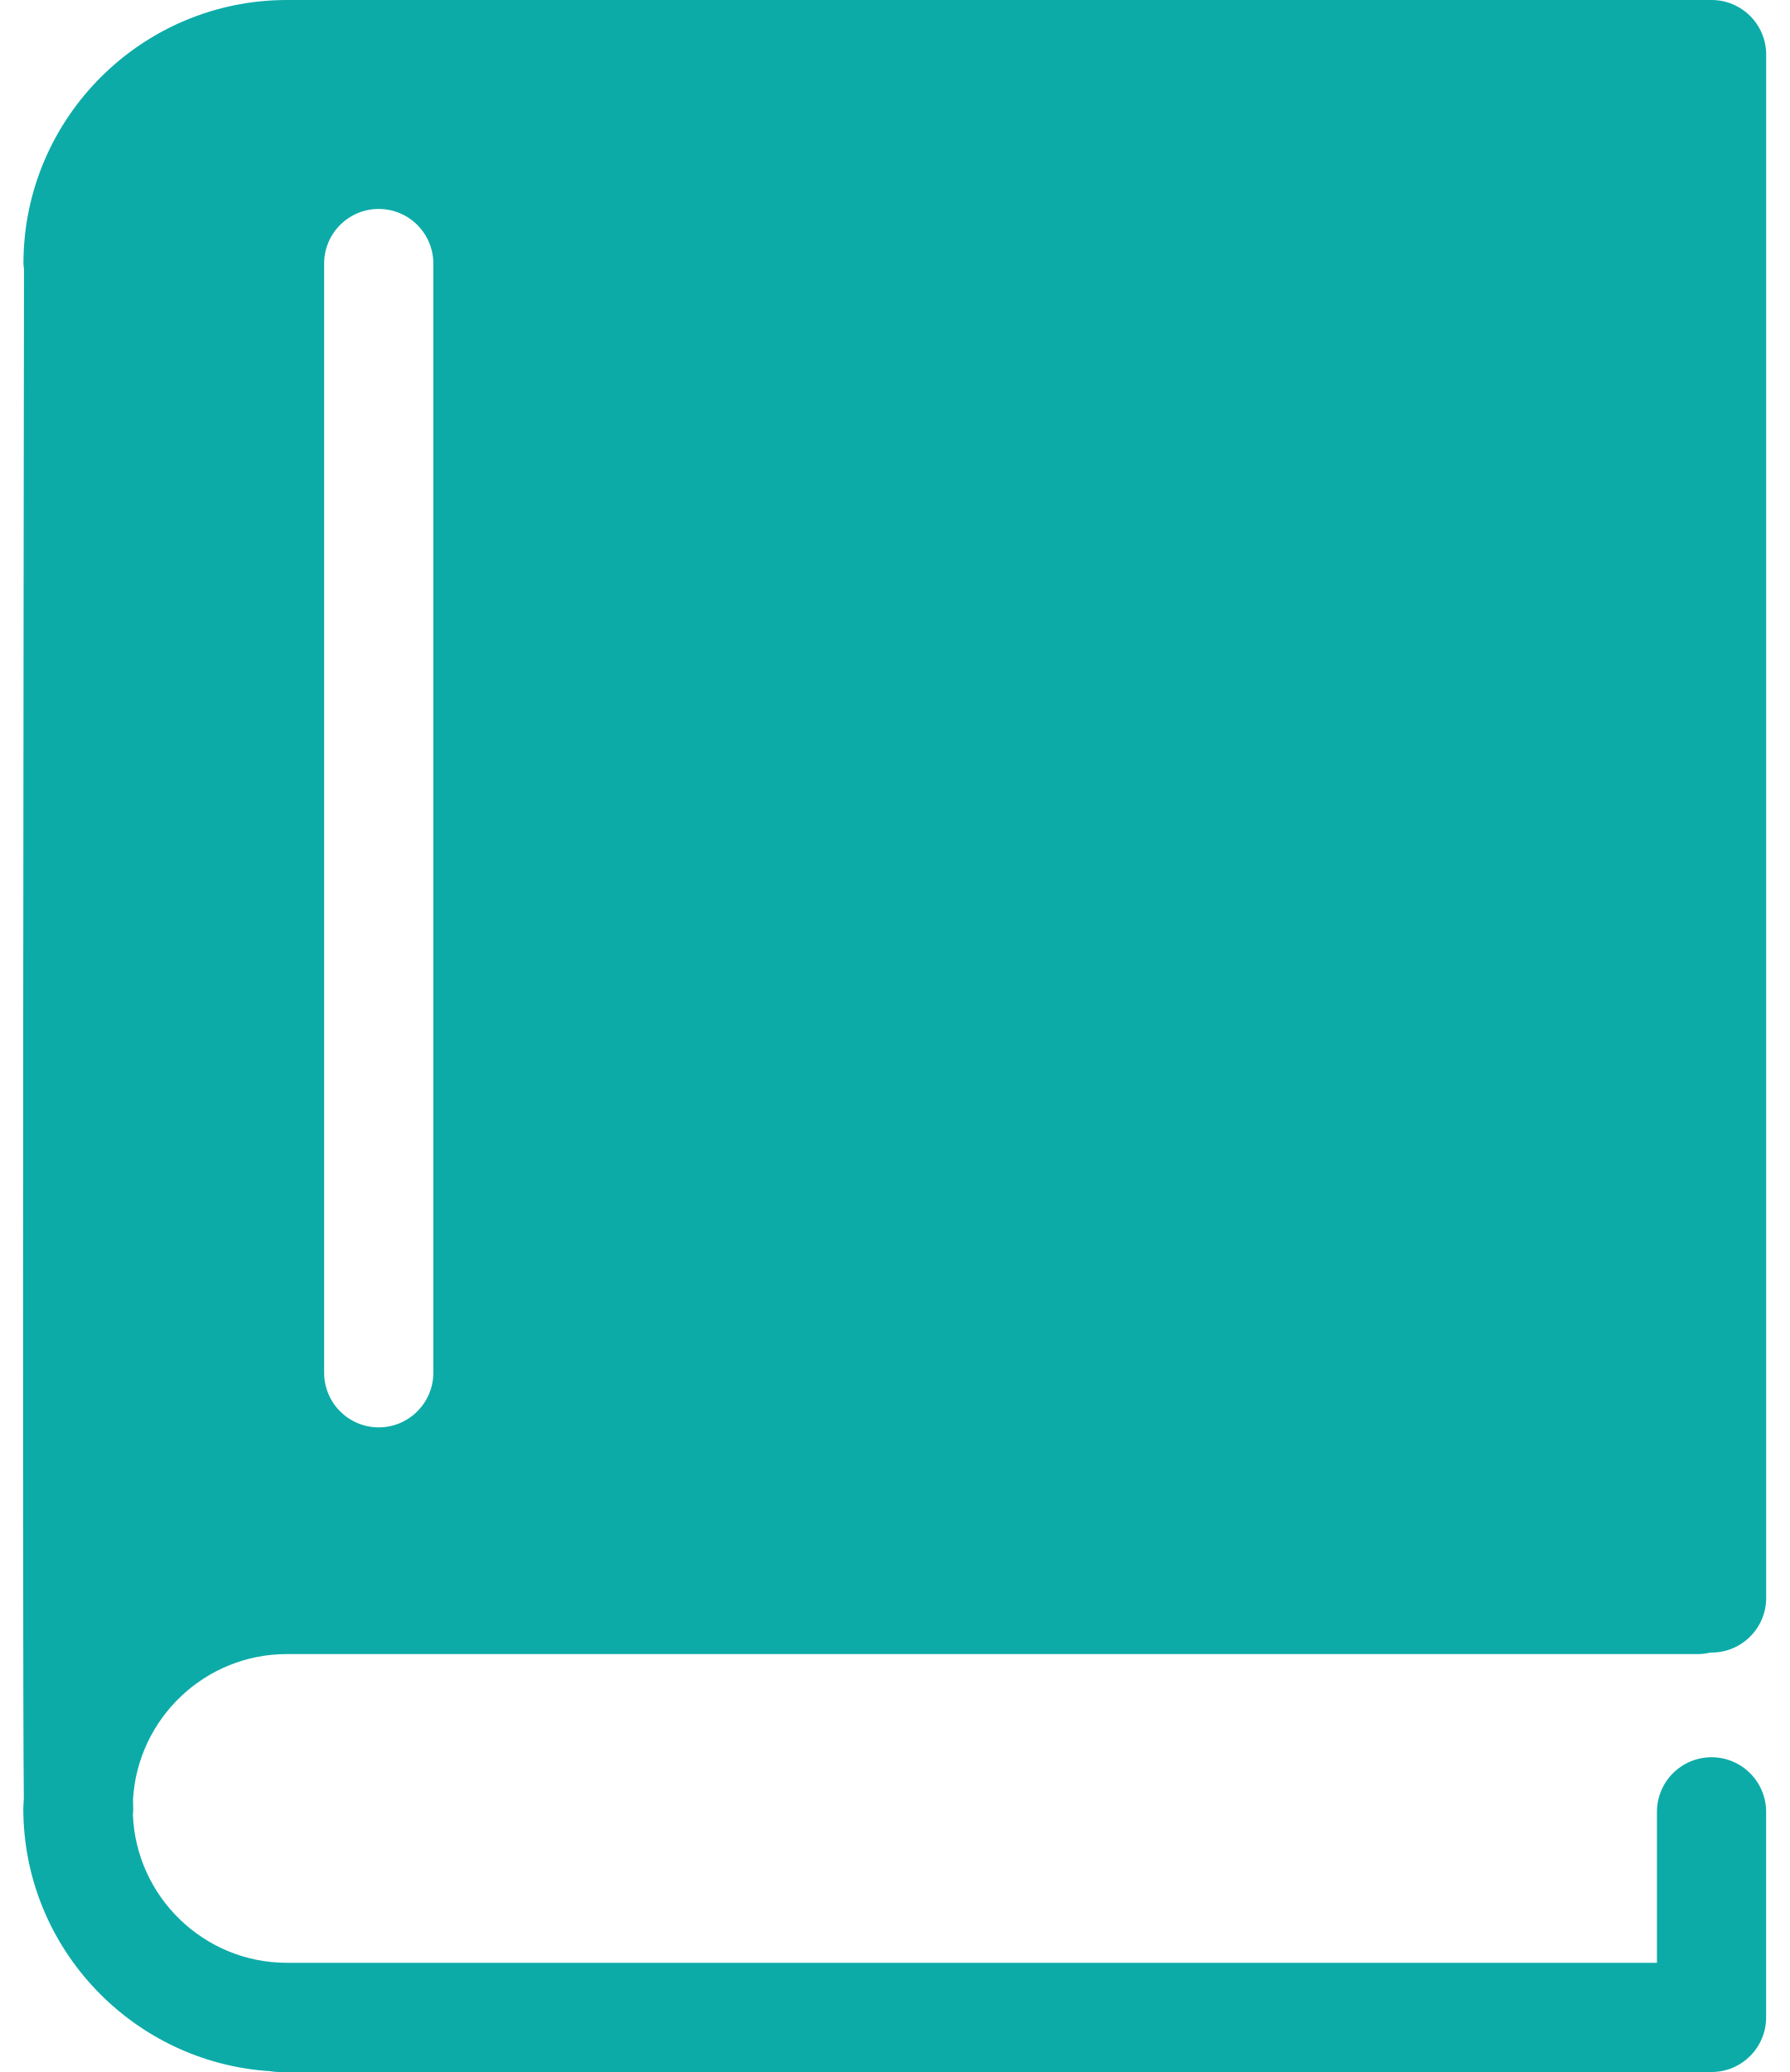
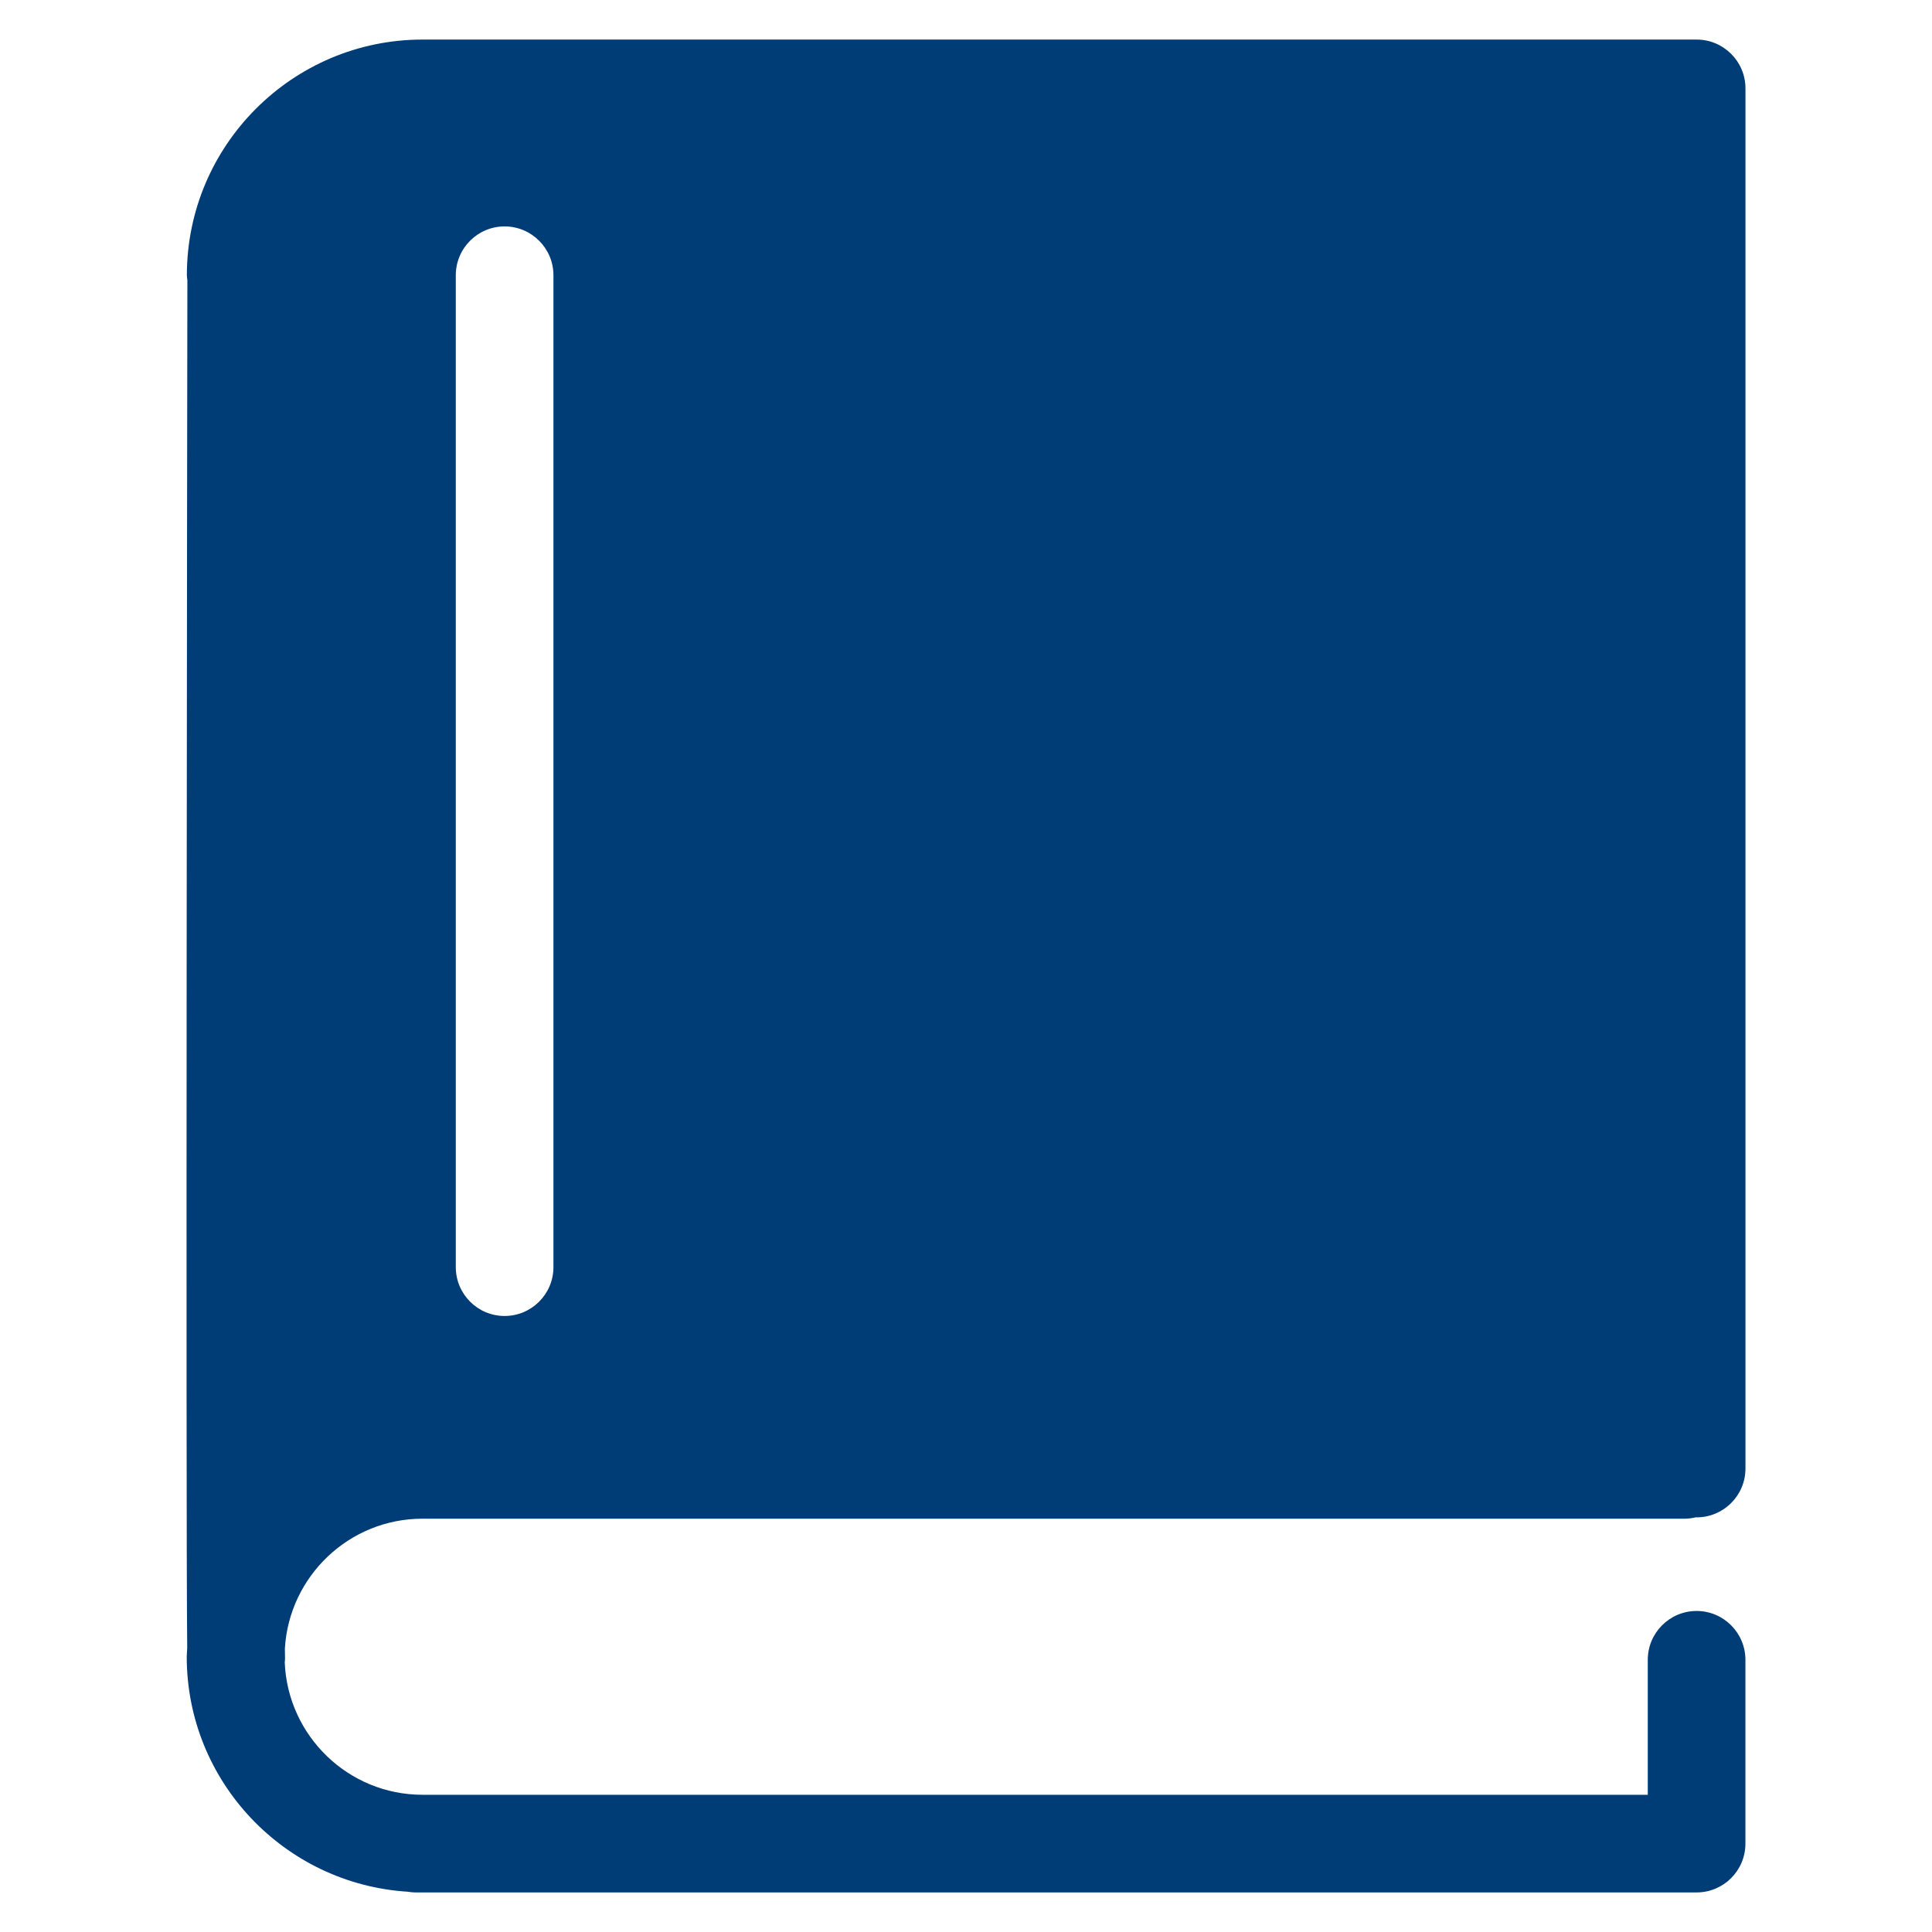
- <svg xmlns="http://www.w3.org/2000/svg" width="38" height="44" viewBox="0 0 38 44" fill="none">
-   <path d="M6.093 35.125H36.065C36.156 35.125 36.245 35.112 36.331 35.092C36.337 35.092 36.343 35.093 36.35 35.093C36.99 35.093 37.51 34.574 37.51 33.933V1.16C37.51 0.519 36.99 0 36.35 0H36.067H7.948H6.095C3.008 0 0.498 2.511 0.498 5.597C0.498 5.638 0.506 5.677 0.51 5.717C0.506 8.568 0.47 34.759 0.506 38.202C0.504 38.269 0.495 38.335 0.495 38.403C0.495 41.37 2.819 43.799 5.741 43.983C5.799 43.992 5.857 44 5.918 44H36.35C36.99 44 37.509 43.481 37.509 42.84V38.476C37.509 37.836 36.989 37.316 36.35 37.316C35.71 37.316 35.19 37.836 35.19 38.476V41.681H6.093C4.331 41.681 2.893 40.282 2.822 38.537C2.824 38.506 2.829 38.477 2.829 38.445C2.827 38.394 2.826 38.315 2.825 38.209C2.926 36.492 4.351 35.125 6.093 35.125ZM6.884 5.597C6.884 4.957 7.403 4.437 8.043 4.437C8.683 4.437 9.203 4.957 9.203 5.597V29.151C9.203 29.791 8.683 30.311 8.043 30.311C7.403 30.311 6.884 29.791 6.884 29.151V5.597Z" fill="#0CABA8" />
+ <svg xmlns="http://www.w3.org/2000/svg" version="1.1" width="1080" height="1080" viewBox="0 0 1080 1080" xml:space="preserve">
+   <defs>
+ </defs>
+   <rect x="0" y="0" width="100%" height="100%" fill="transparent" />
+   <g transform="matrix(1 0 0 1 540 540)" id="d9efc131-0216-4cd3-9fb8-50a73777e8bb">
+     <rect style="stroke: none; stroke-width: 1; stroke-dasharray: none; stroke-linecap: butt; stroke-dashoffset: 0; stroke-linejoin: miter; stroke-miterlimit: 4; fill: rgb(255,255,255); fill-rule: nonzero; opacity: 1; visibility: hidden;" vector-effect="non-scaling-stroke" x="-540" y="-540" rx="0" ry="0" width="1080" height="1080" />
+   </g>
+   <g transform="matrix(1 0 0 1 540 540)" id="a656dd67-2984-49d2-a099-b2318d62b3ec">
+ </g>
+   <g transform="matrix(23.54 0 0 23.54 540 540)" id="68596769-b147-414a-b55b-4f71e19bddbd">
+     <path style="stroke: rgb(0,0,0); stroke-width: 0; stroke-dasharray: none; stroke-linecap: butt; stroke-dashoffset: 0; stroke-linejoin: miter; stroke-miterlimit: 4; fill: rgb(0,60,118); fill-rule: nonzero; opacity: 1;" vector-effect="non-scaling-stroke" transform=" translate(-19, -22)" d="M 6.093 35.125 L 36.065 35.125 C 36.156 35.125 36.245 35.112 36.331 35.092 C 36.337 35.092 36.343 35.093 36.35 35.093 C 36.99 35.093 37.51 34.574 37.51 33.933 L 37.51 1.16 C 37.51 0.519 36.99 0 36.35 0 L 36.067 0 L 7.948 0 L 6.095 0 C 3.008 0 0.498 2.511 0.498 5.597 C 0.498 5.638 0.506 5.677 0.51 5.717 C 0.506 8.568 0.47 34.759 0.506 38.202 C 0.504 38.269 0.495 38.335 0.495 38.403 C 0.495 41.37 2.819 43.799 5.741 43.983 C 5.799 43.992 5.857 44 5.918 44 L 36.35 44 C 36.99 44 37.509 43.481 37.509 42.84 L 37.509 38.476 C 37.509 37.836 36.989 37.316 36.35 37.316 C 35.71 37.316 35.19 37.836 35.19 38.476 L 35.19 41.681 L 6.093 41.681 C 4.331 41.681 2.893 40.282 2.822 38.537 C 2.824 38.506 2.829 38.477 2.829 38.445 C 2.827 38.394 2.826 38.315 2.825 38.209 C 2.926 36.492 4.351 35.125 6.093 35.125 Z M 6.884 5.597 C 6.884 4.957 7.403 4.437 8.043 4.437 C 8.683 4.437 9.203 4.957 9.203 5.597 L 9.203 29.151 C 9.203 29.791 8.683 30.311 8.043 30.311 C 7.403 30.311 6.884 29.791 6.884 29.151 L 6.884 5.597 Z" stroke-linecap="round" />
+   </g>
+   <g transform="matrix(NaN NaN NaN NaN 0 0)">
+     <g style="">
+ </g>
+   </g>
</svg>
